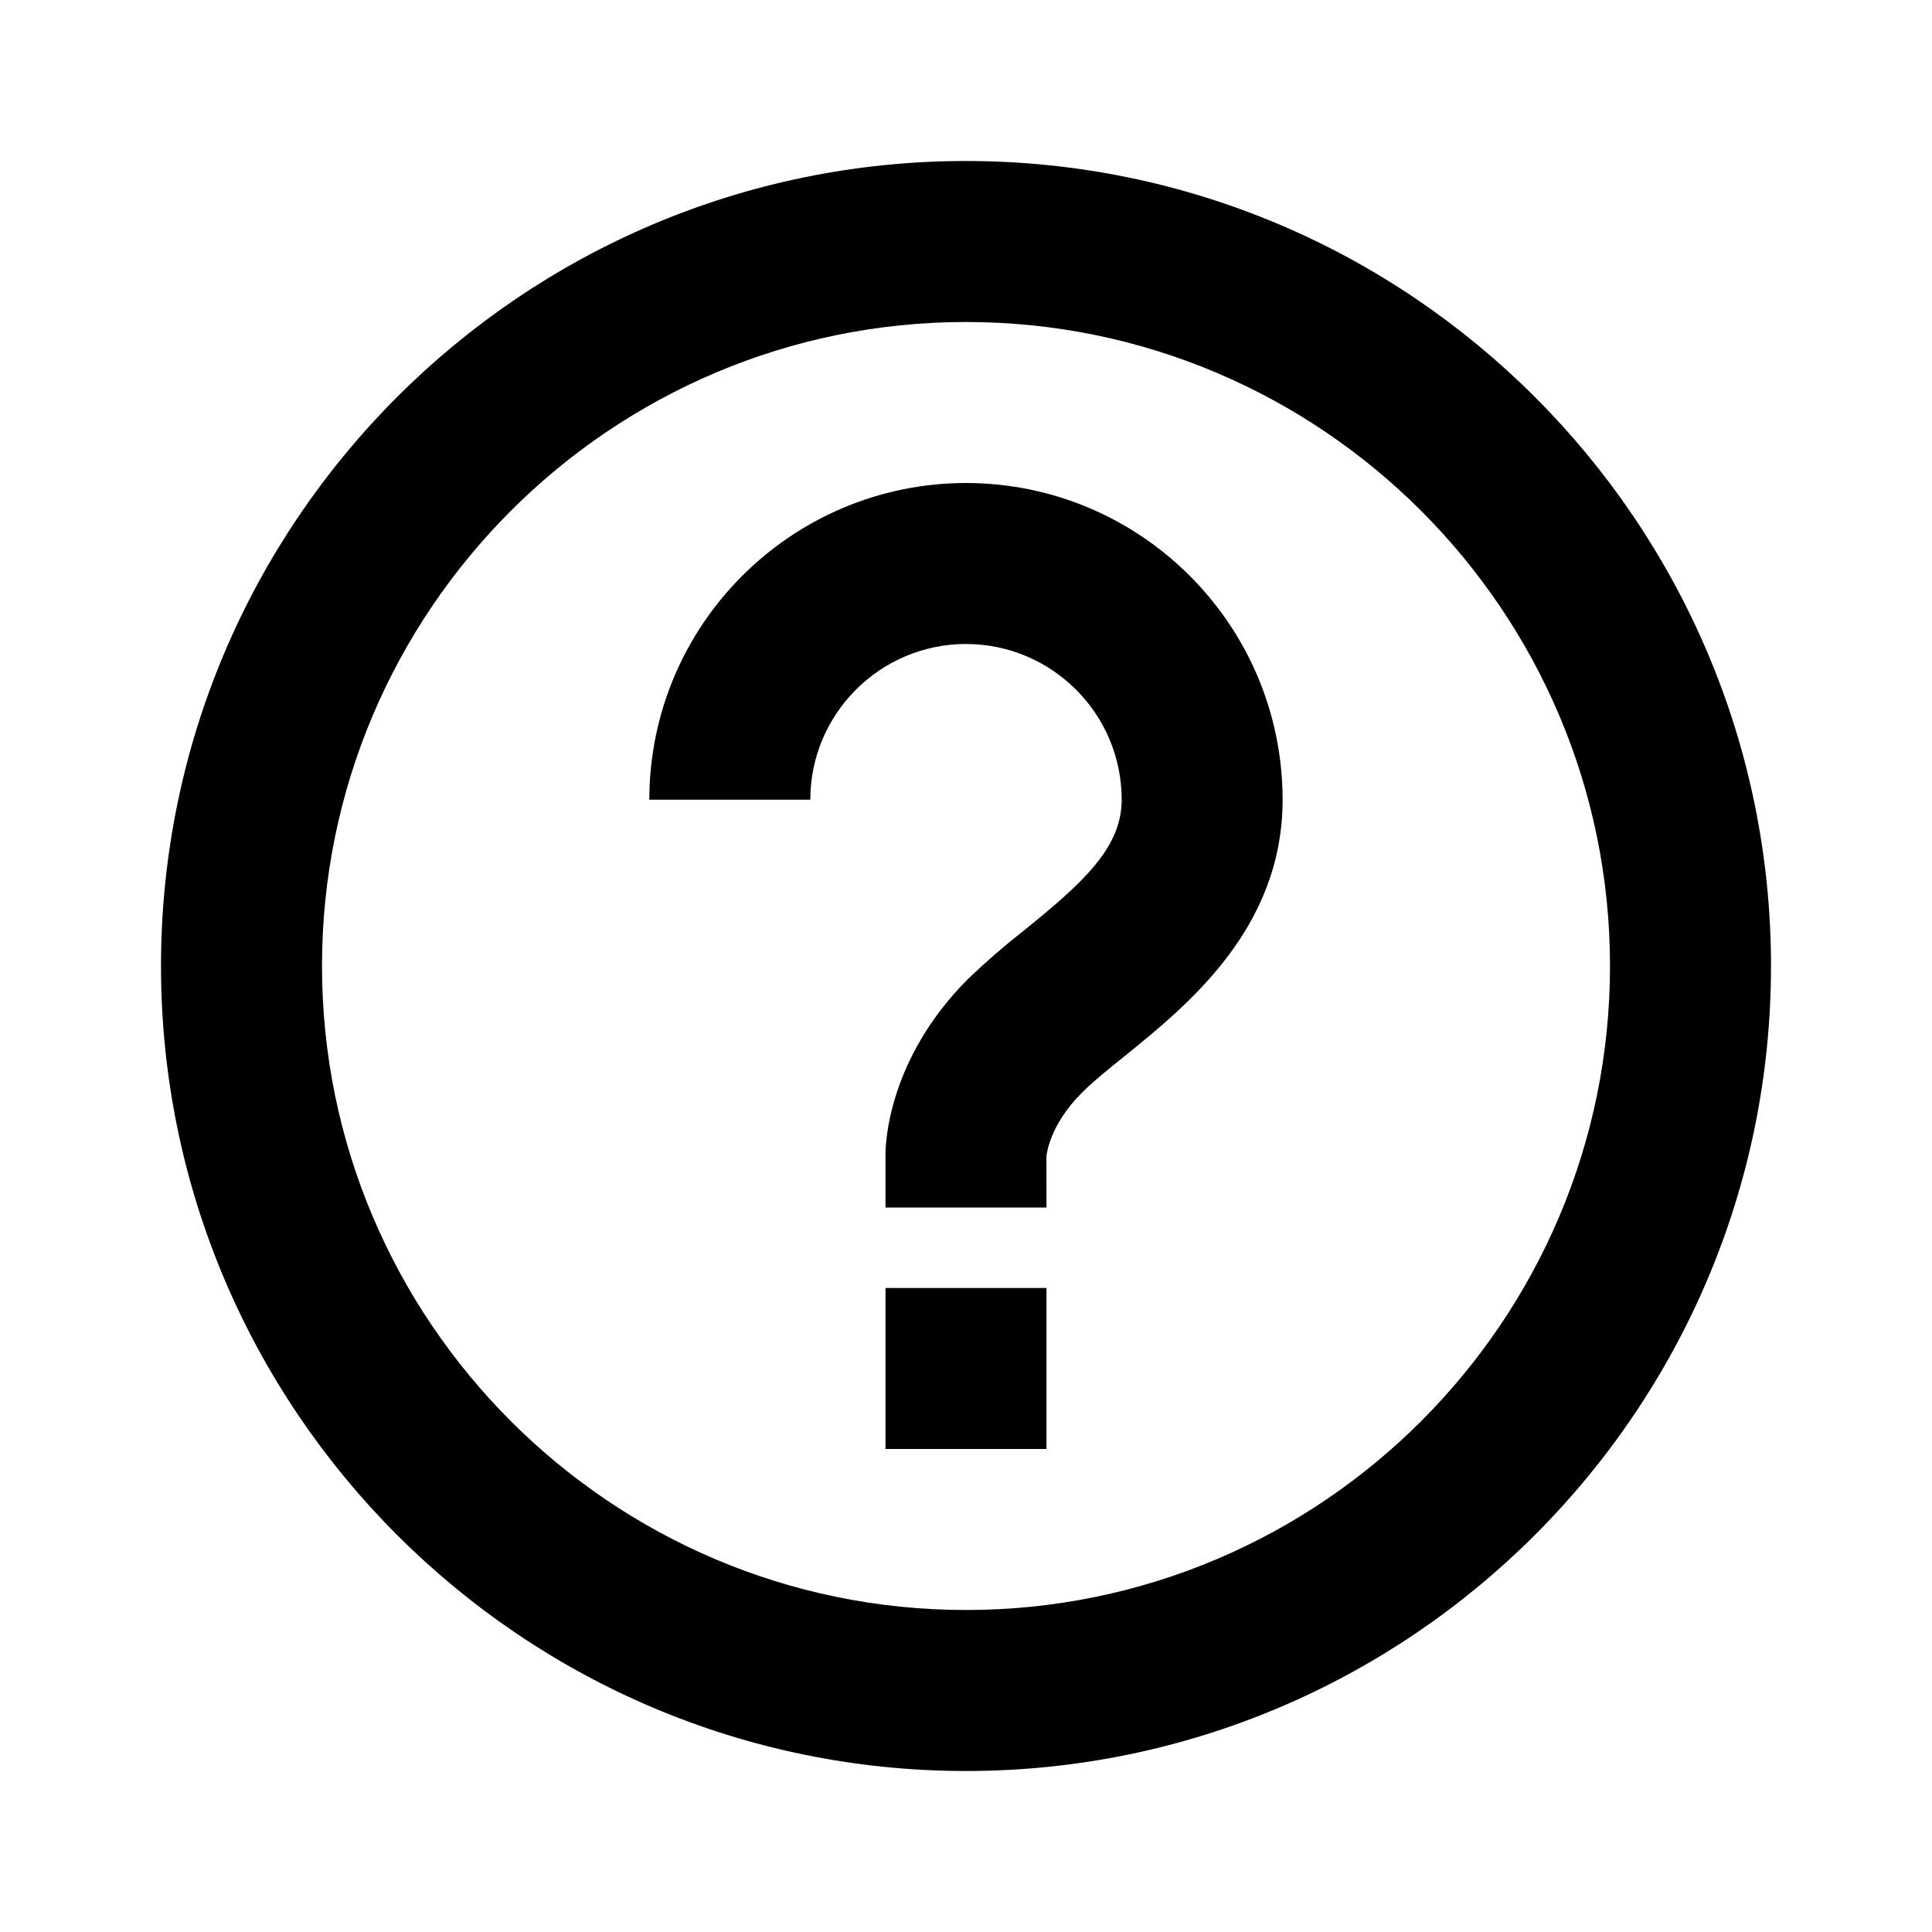
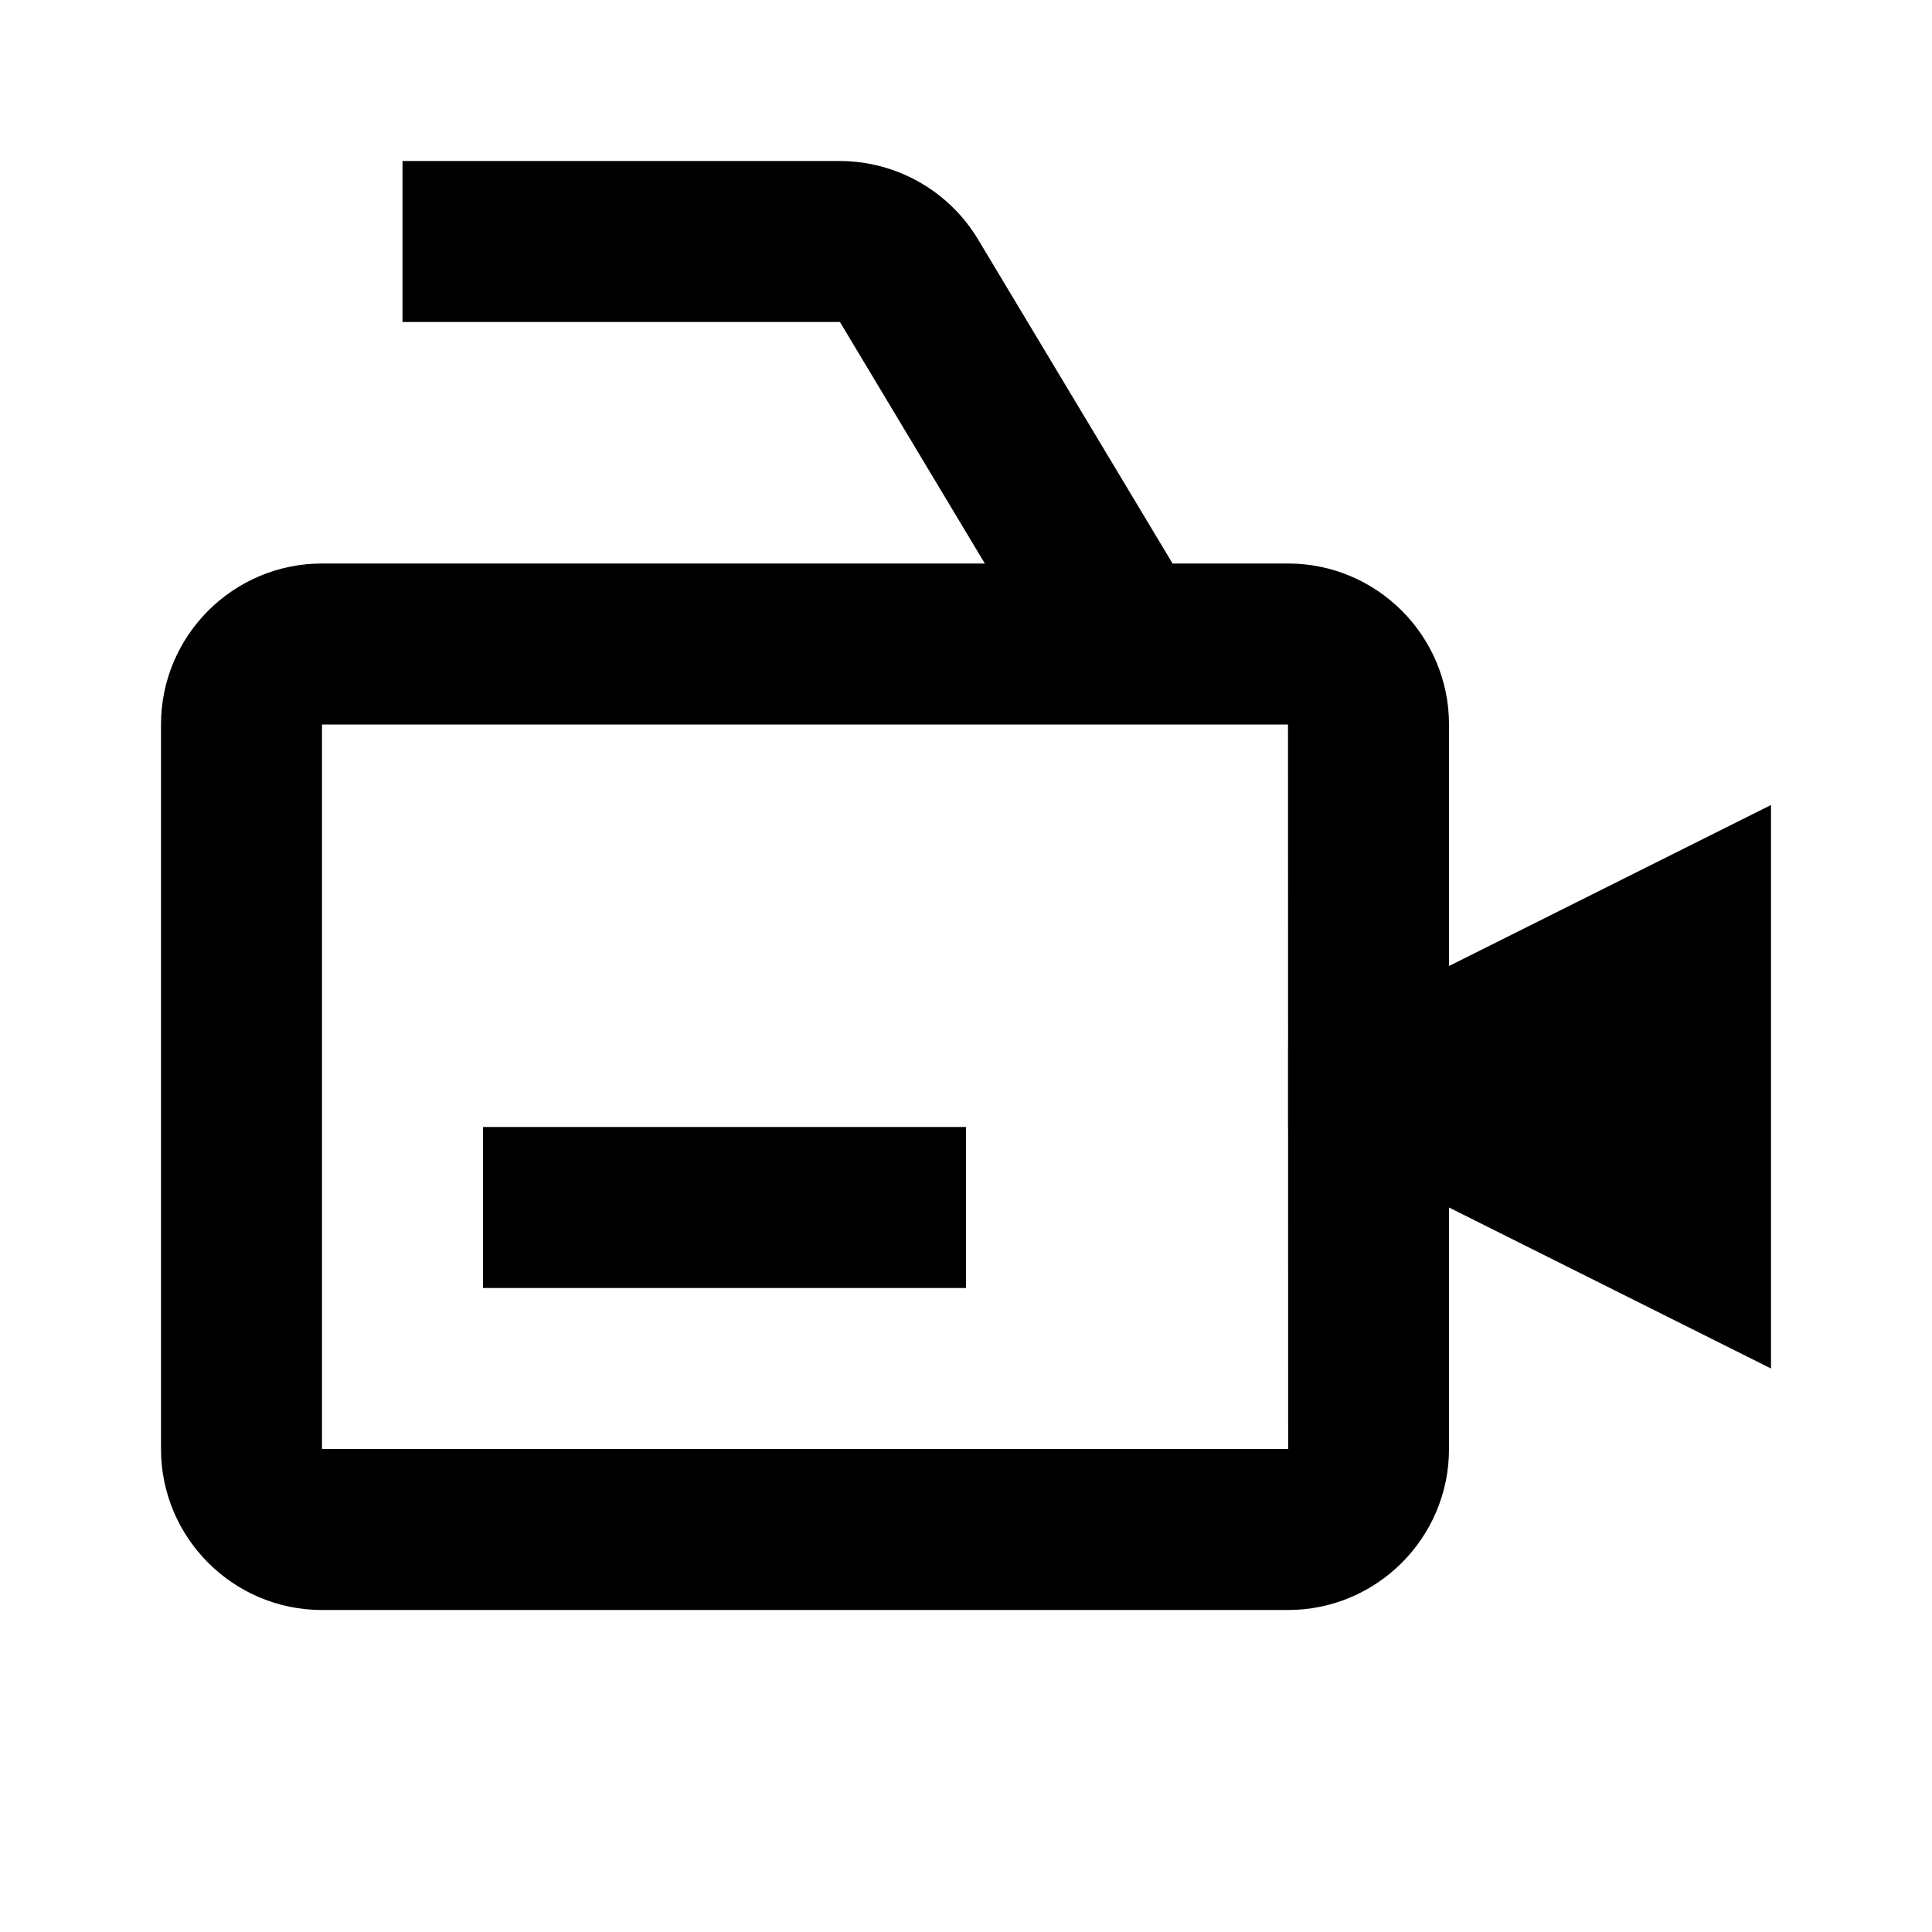
<svg xmlns="http://www.w3.org/2000/svg" width="24" height="24">
-   <path d="M12 6a3.939 3.939 0 0 0-3.934 3.934h2C10.066 8.867 10.934 8 12 8s1.934.867 1.934 1.934c0 .598-.481 1.032-1.216 1.626a9.208 9.208 0 0 0-.691.599c-.998.997-1.027 2.056-1.027 2.174V15h2l-.001-.633c.001-.016.033-.386.441-.793.15-.15.339-.3.535-.458.779-.631 1.958-1.584 1.958-3.182A3.937 3.937 0 0 0 12 6zm-1 10h2v2h-2z" />
-   <path d="M12 2C6.486 2 2 6.486 2 12s4.486 10 10 10 10-4.486 10-10S17.514 2 12 2zm0 18c-4.411 0-8-3.589-8-8s3.589-8 8-8 8 3.589 8 8-3.589 8-8 8z" />
+   <path d="M18 9c0-1.103-.897-2-2-2h-1.434l-2.418-4.029A2.008 2.008 0 0 0 10.434 2H5v2h5.434l1.8 3H4c-1.103 0-2 .897-2 2v9c0 1.103.897 2 2 2h12c1.103 0 2-.897 2-2v-3l4 2v-7l-4 2V9zm-1.998 9H4V9h12l.001 4H16v1l.001.001.001 3.999z" />
+   <path d="M6 14h6v2H6z" />
</svg>
